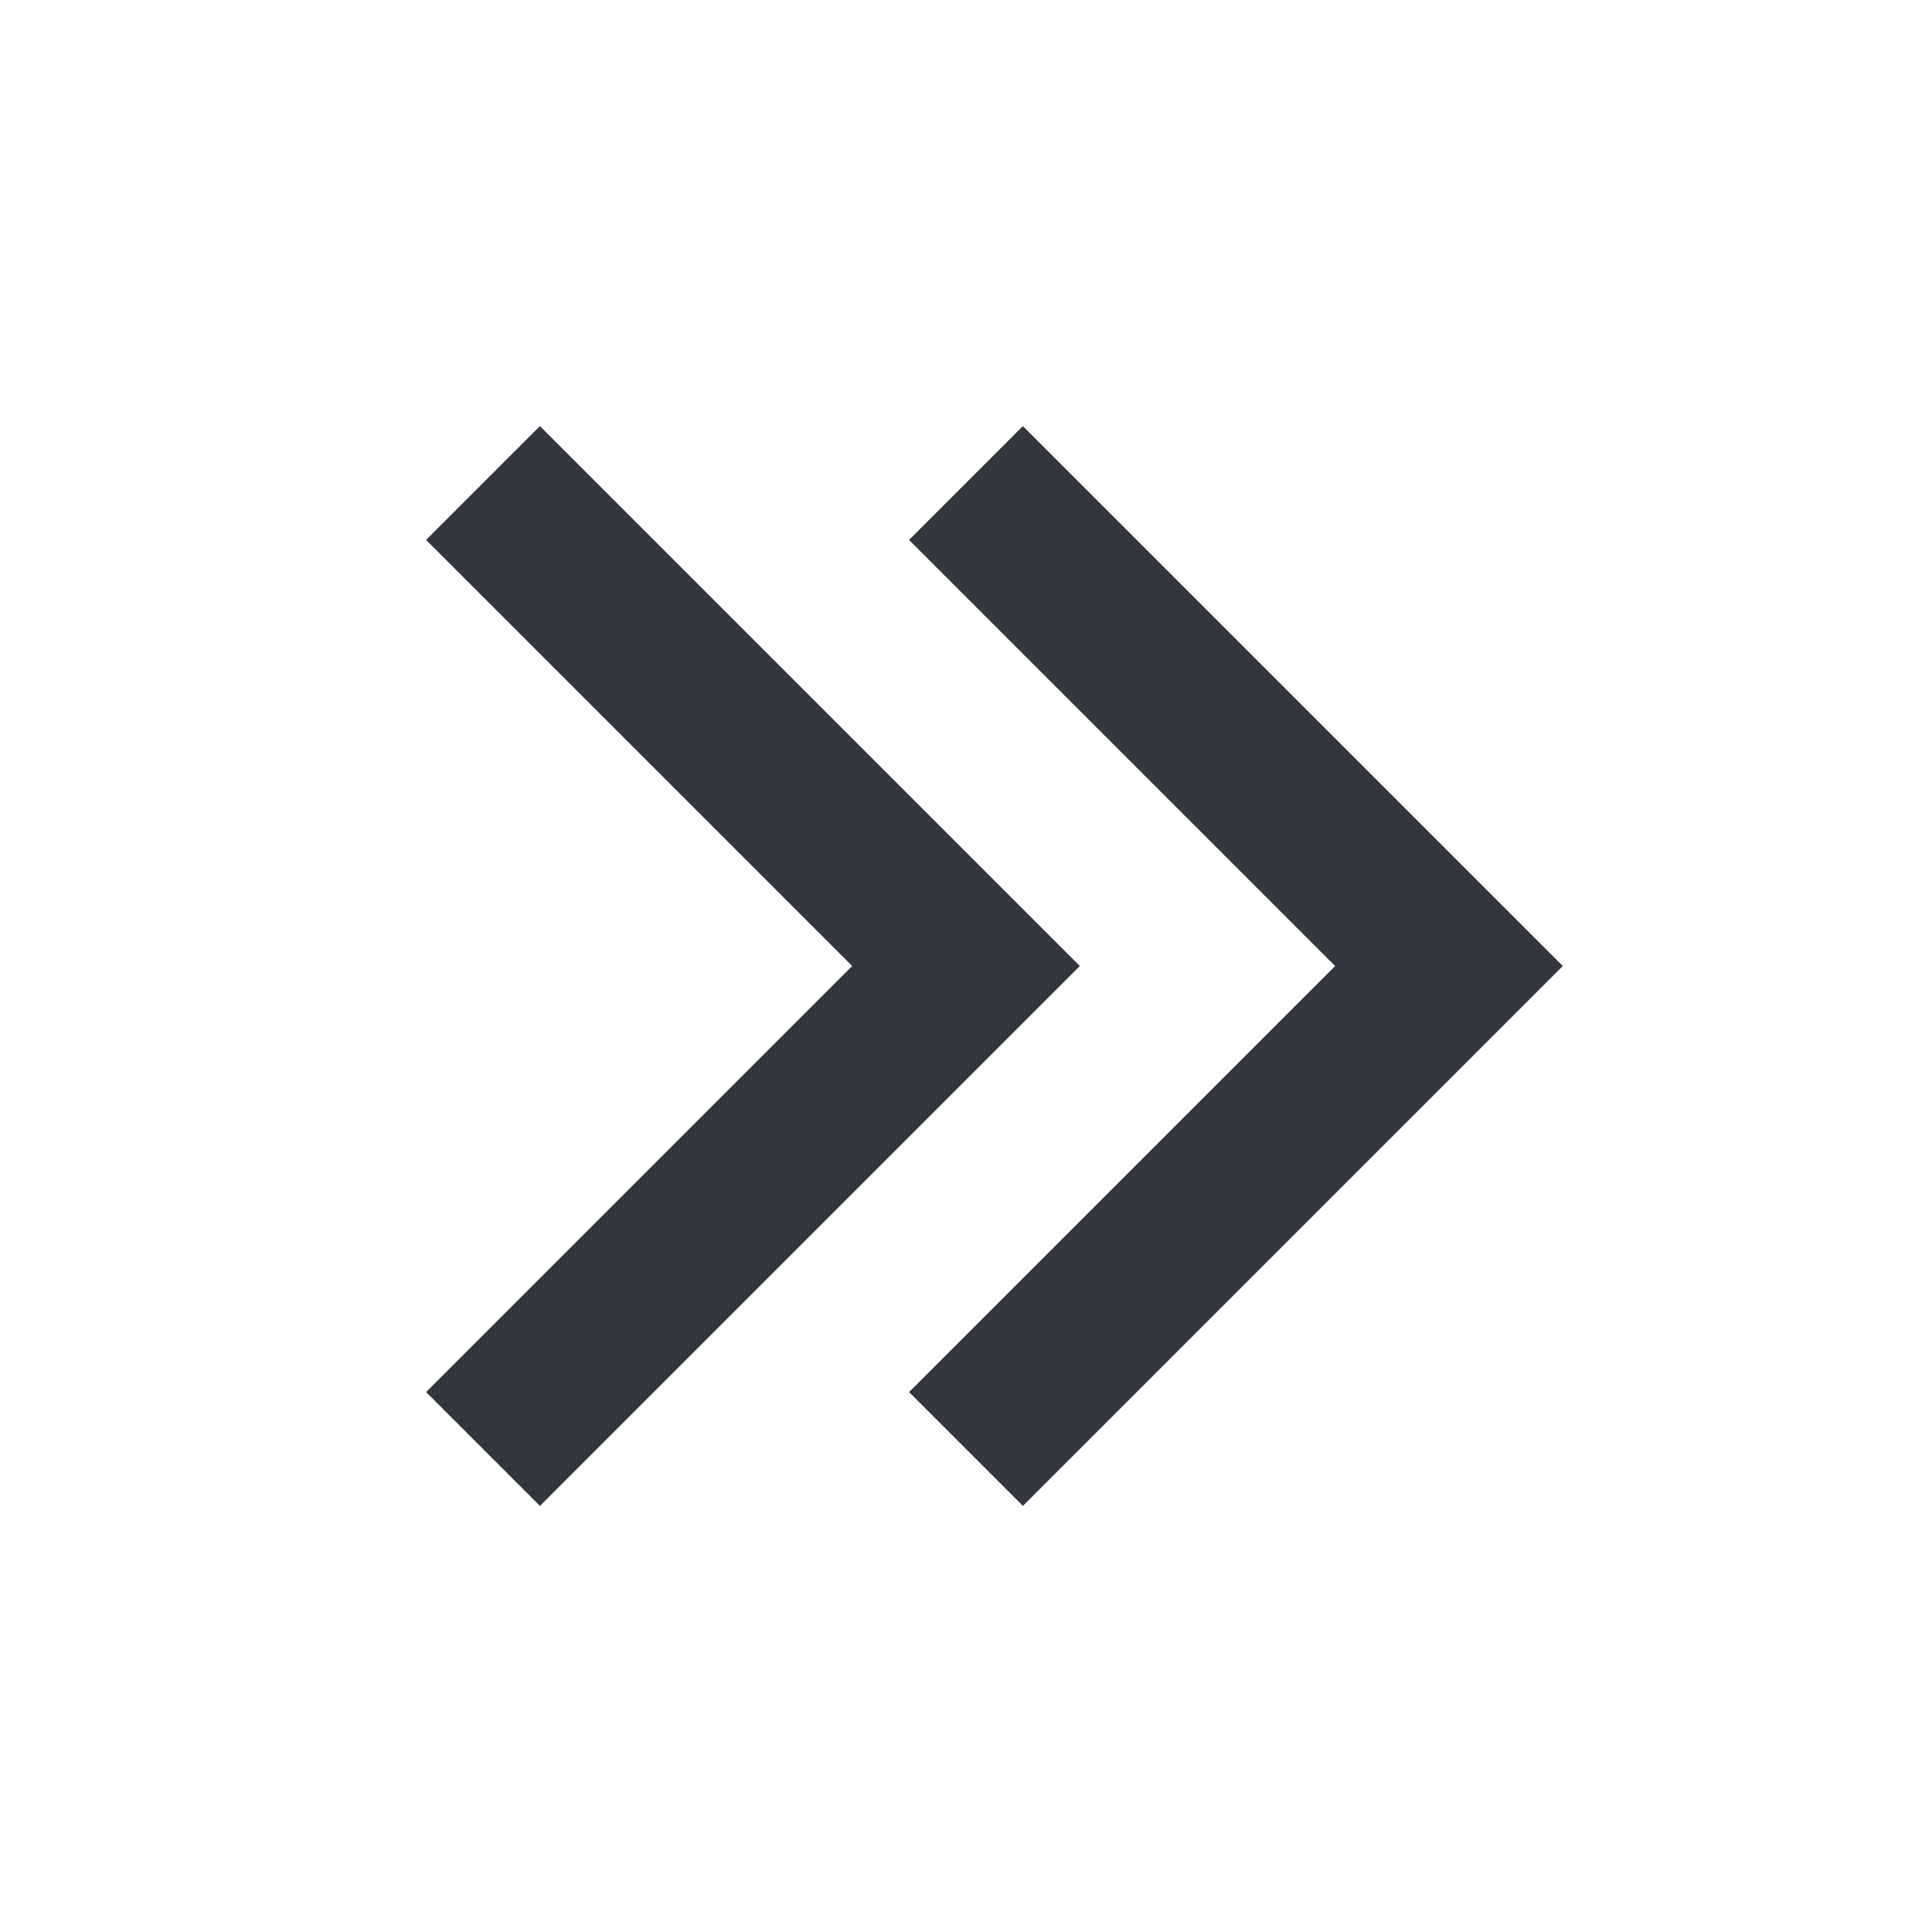
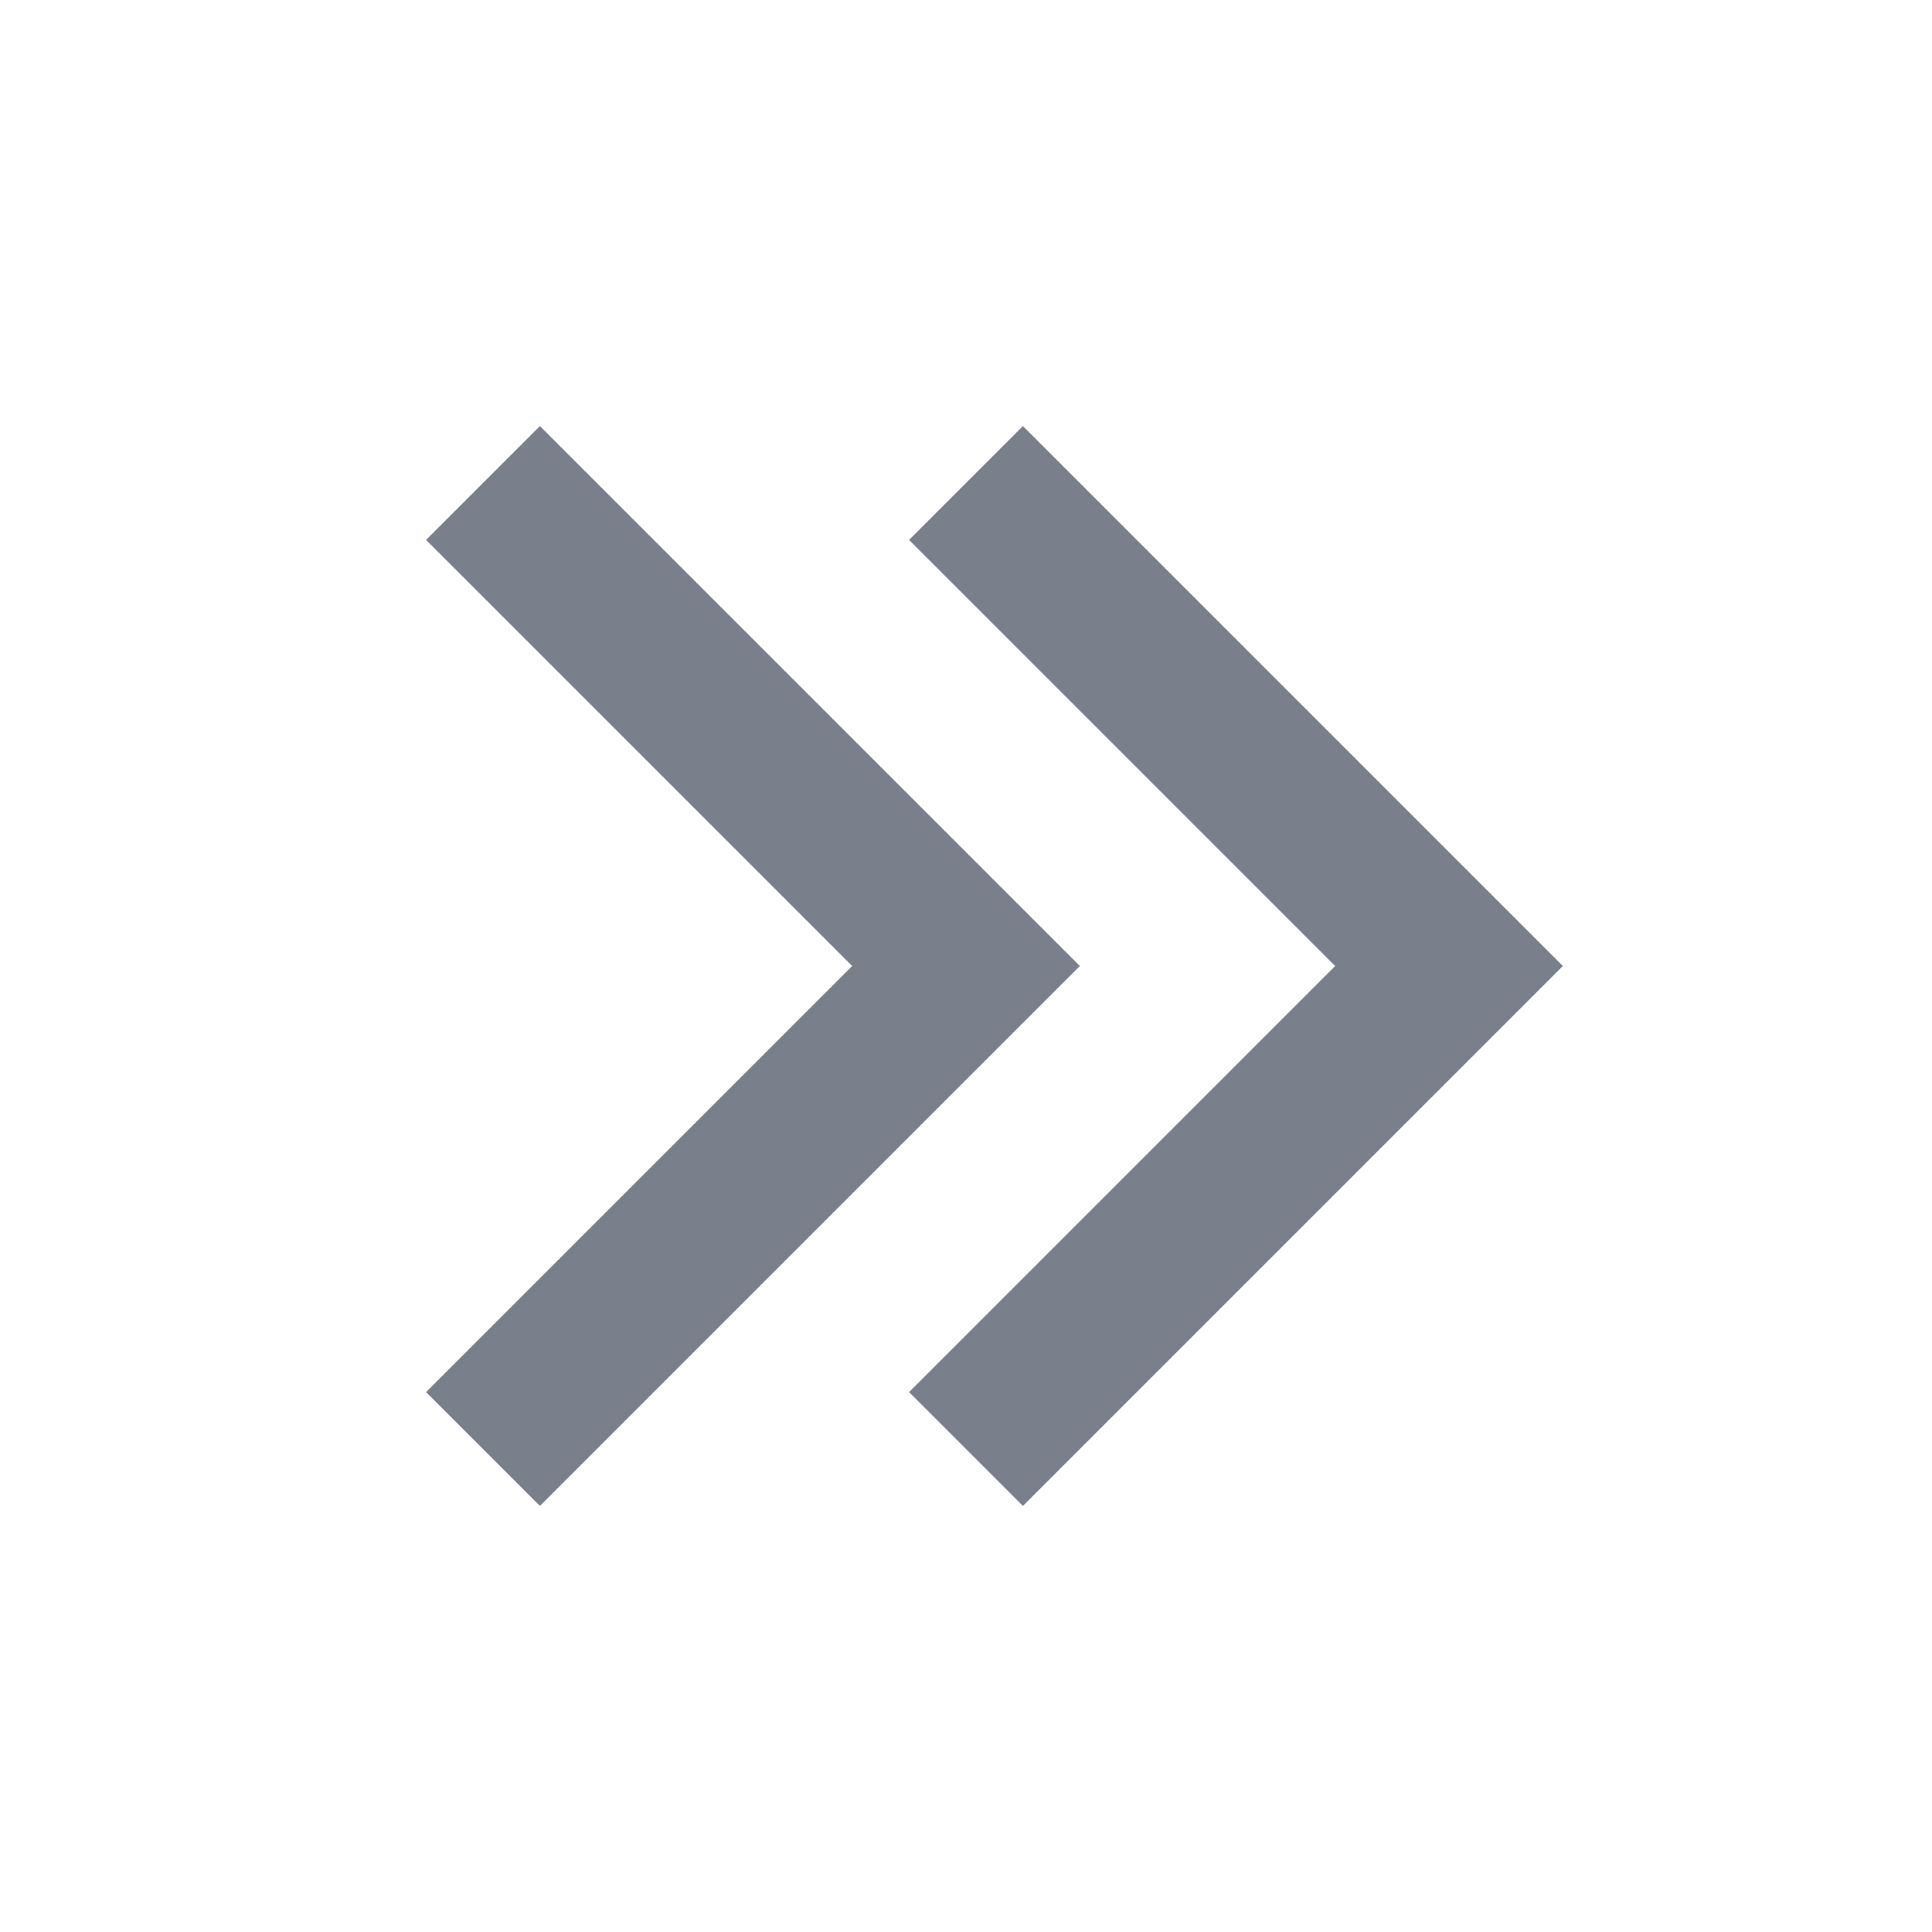
- <svg xmlns="http://www.w3.org/2000/svg" width="24" height="24" viewBox="0 0 24 24" fill="none">
-   <path d="M12 18L18 12L12 6" stroke="#33363F" stroke-width="2" />
-   <path d="M6 18L12 12L6 6" stroke="#33363F" stroke-width="2" />
+ <svg xmlns="http://www.w3.org/2000/svg" width="20" height="20" viewBox="0 0 24 24" fill="none">
+   <path d="M12 18L18 12L12 6" stroke="#797F8B" stroke-width="2" />
+   <path d="M6 18L12 12L6 6" stroke="#797F8B" stroke-width="2" />
</svg>
